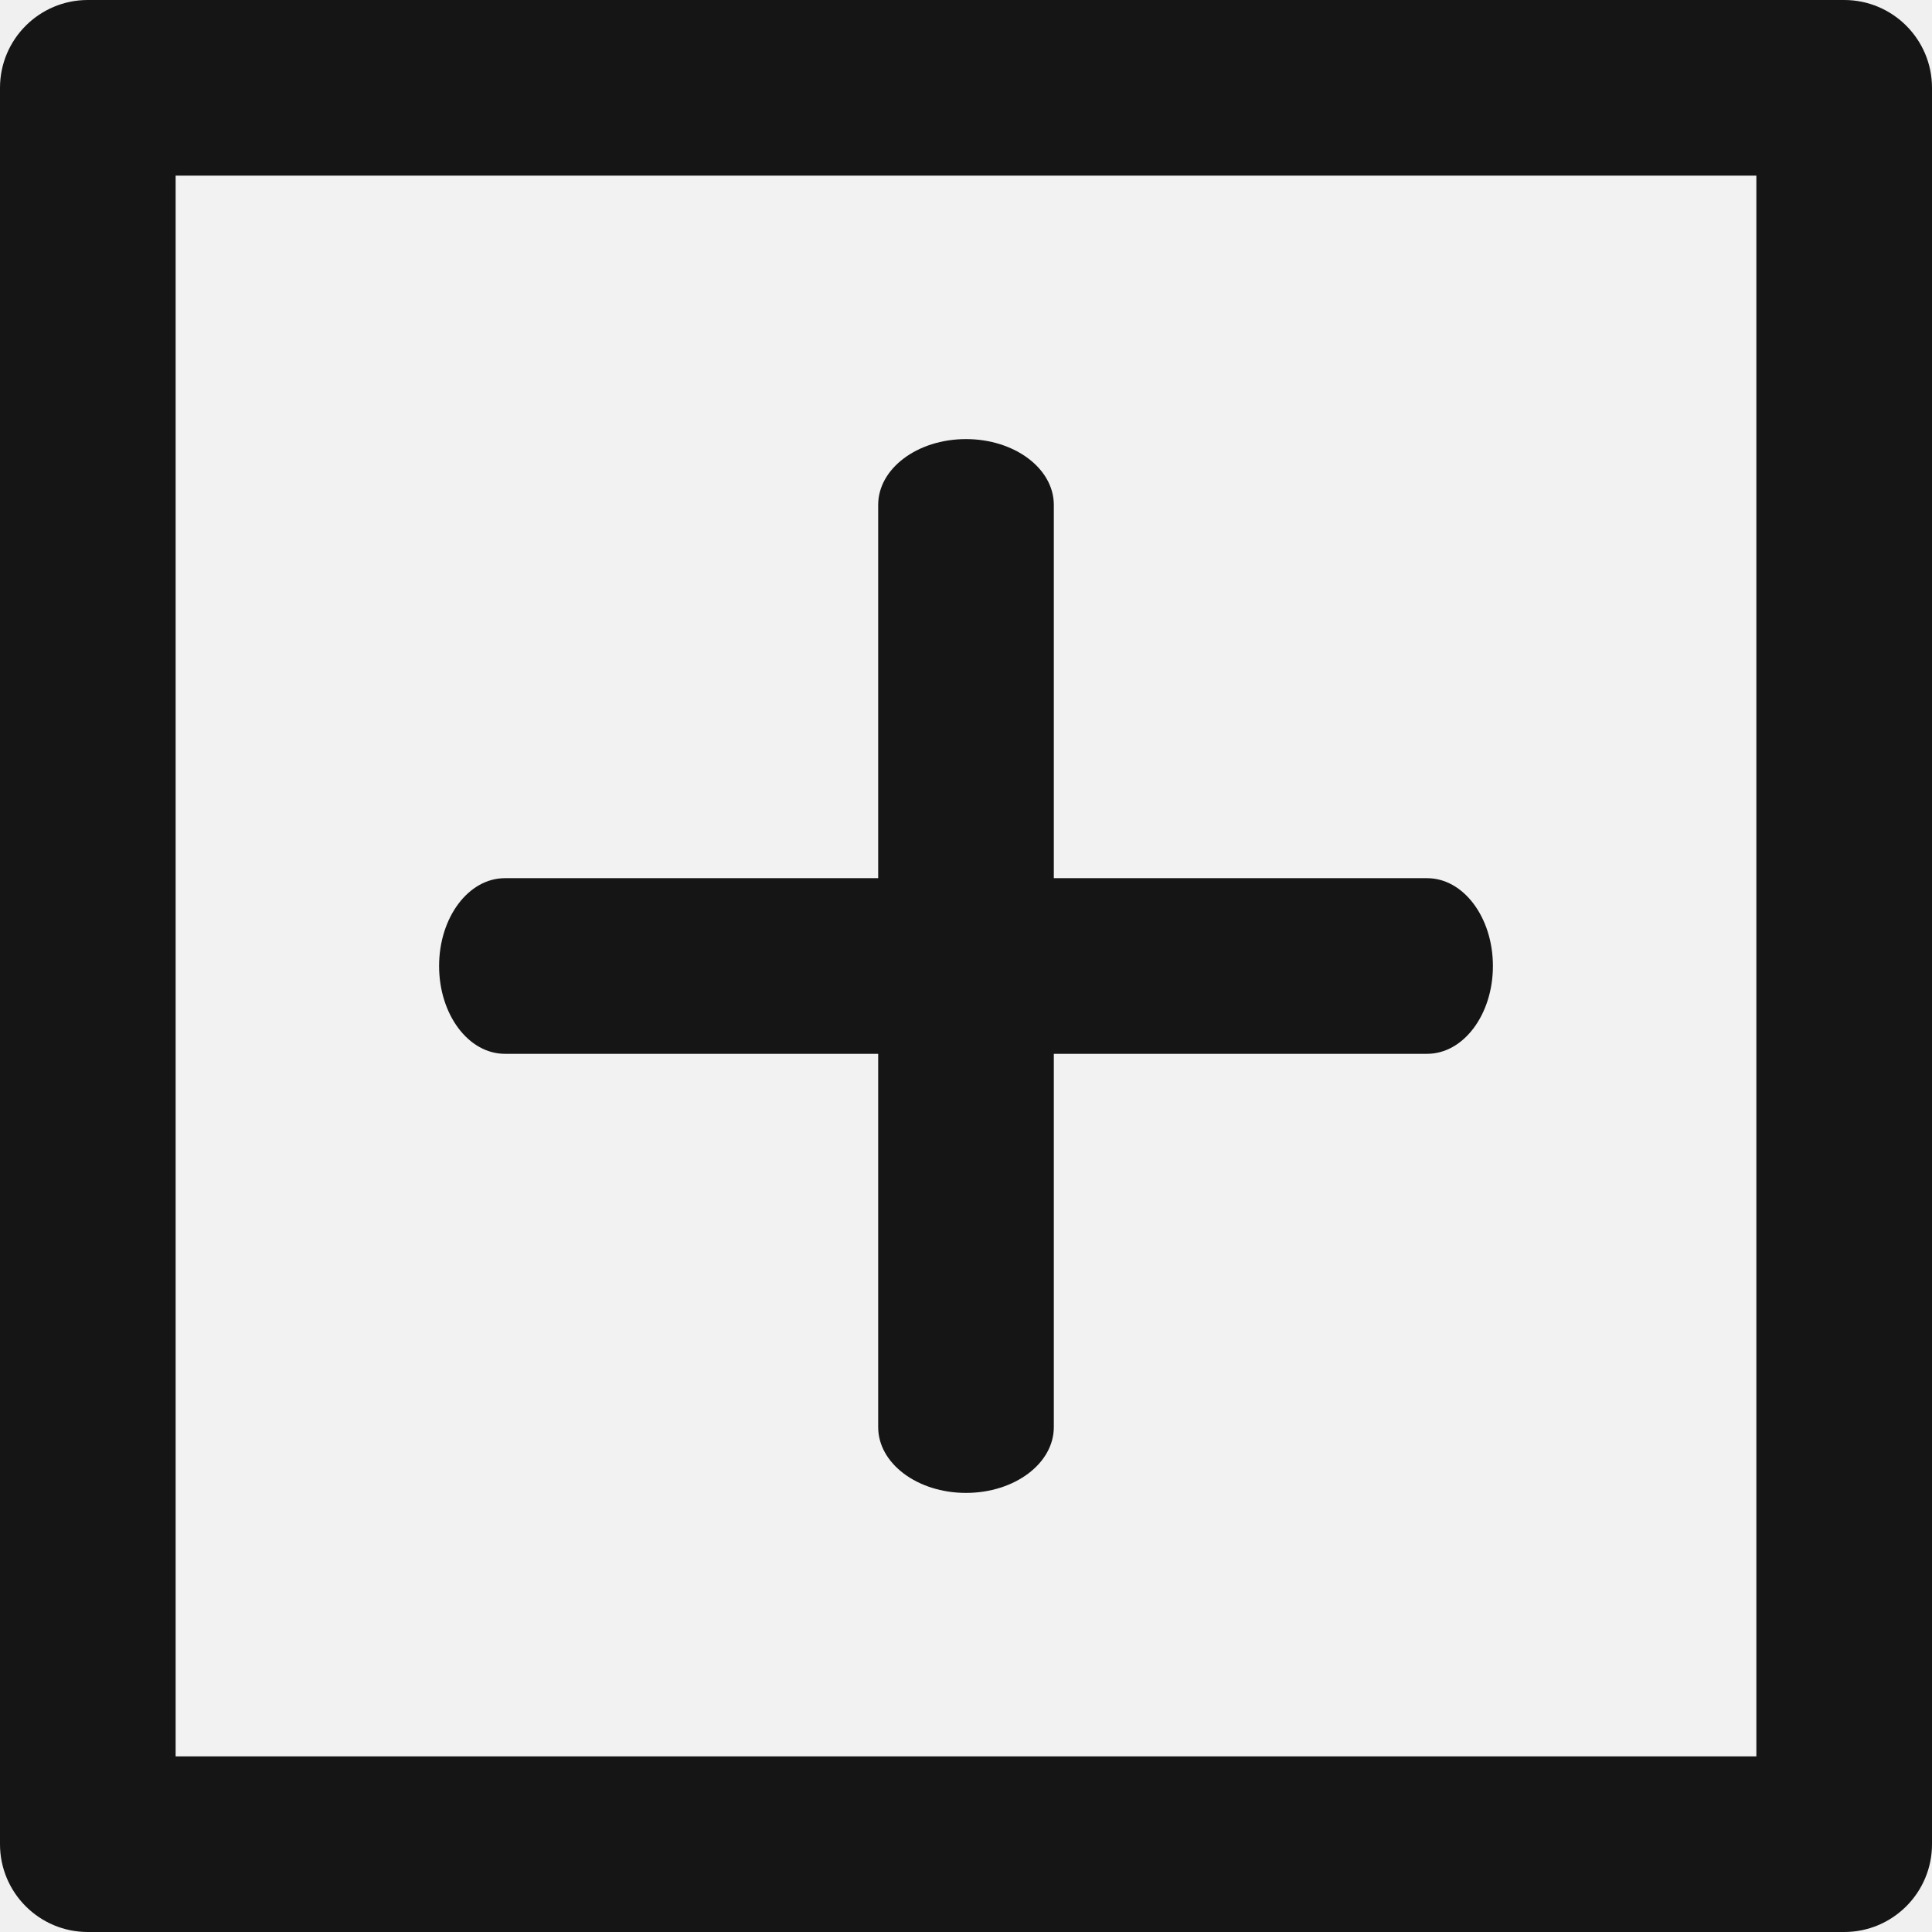
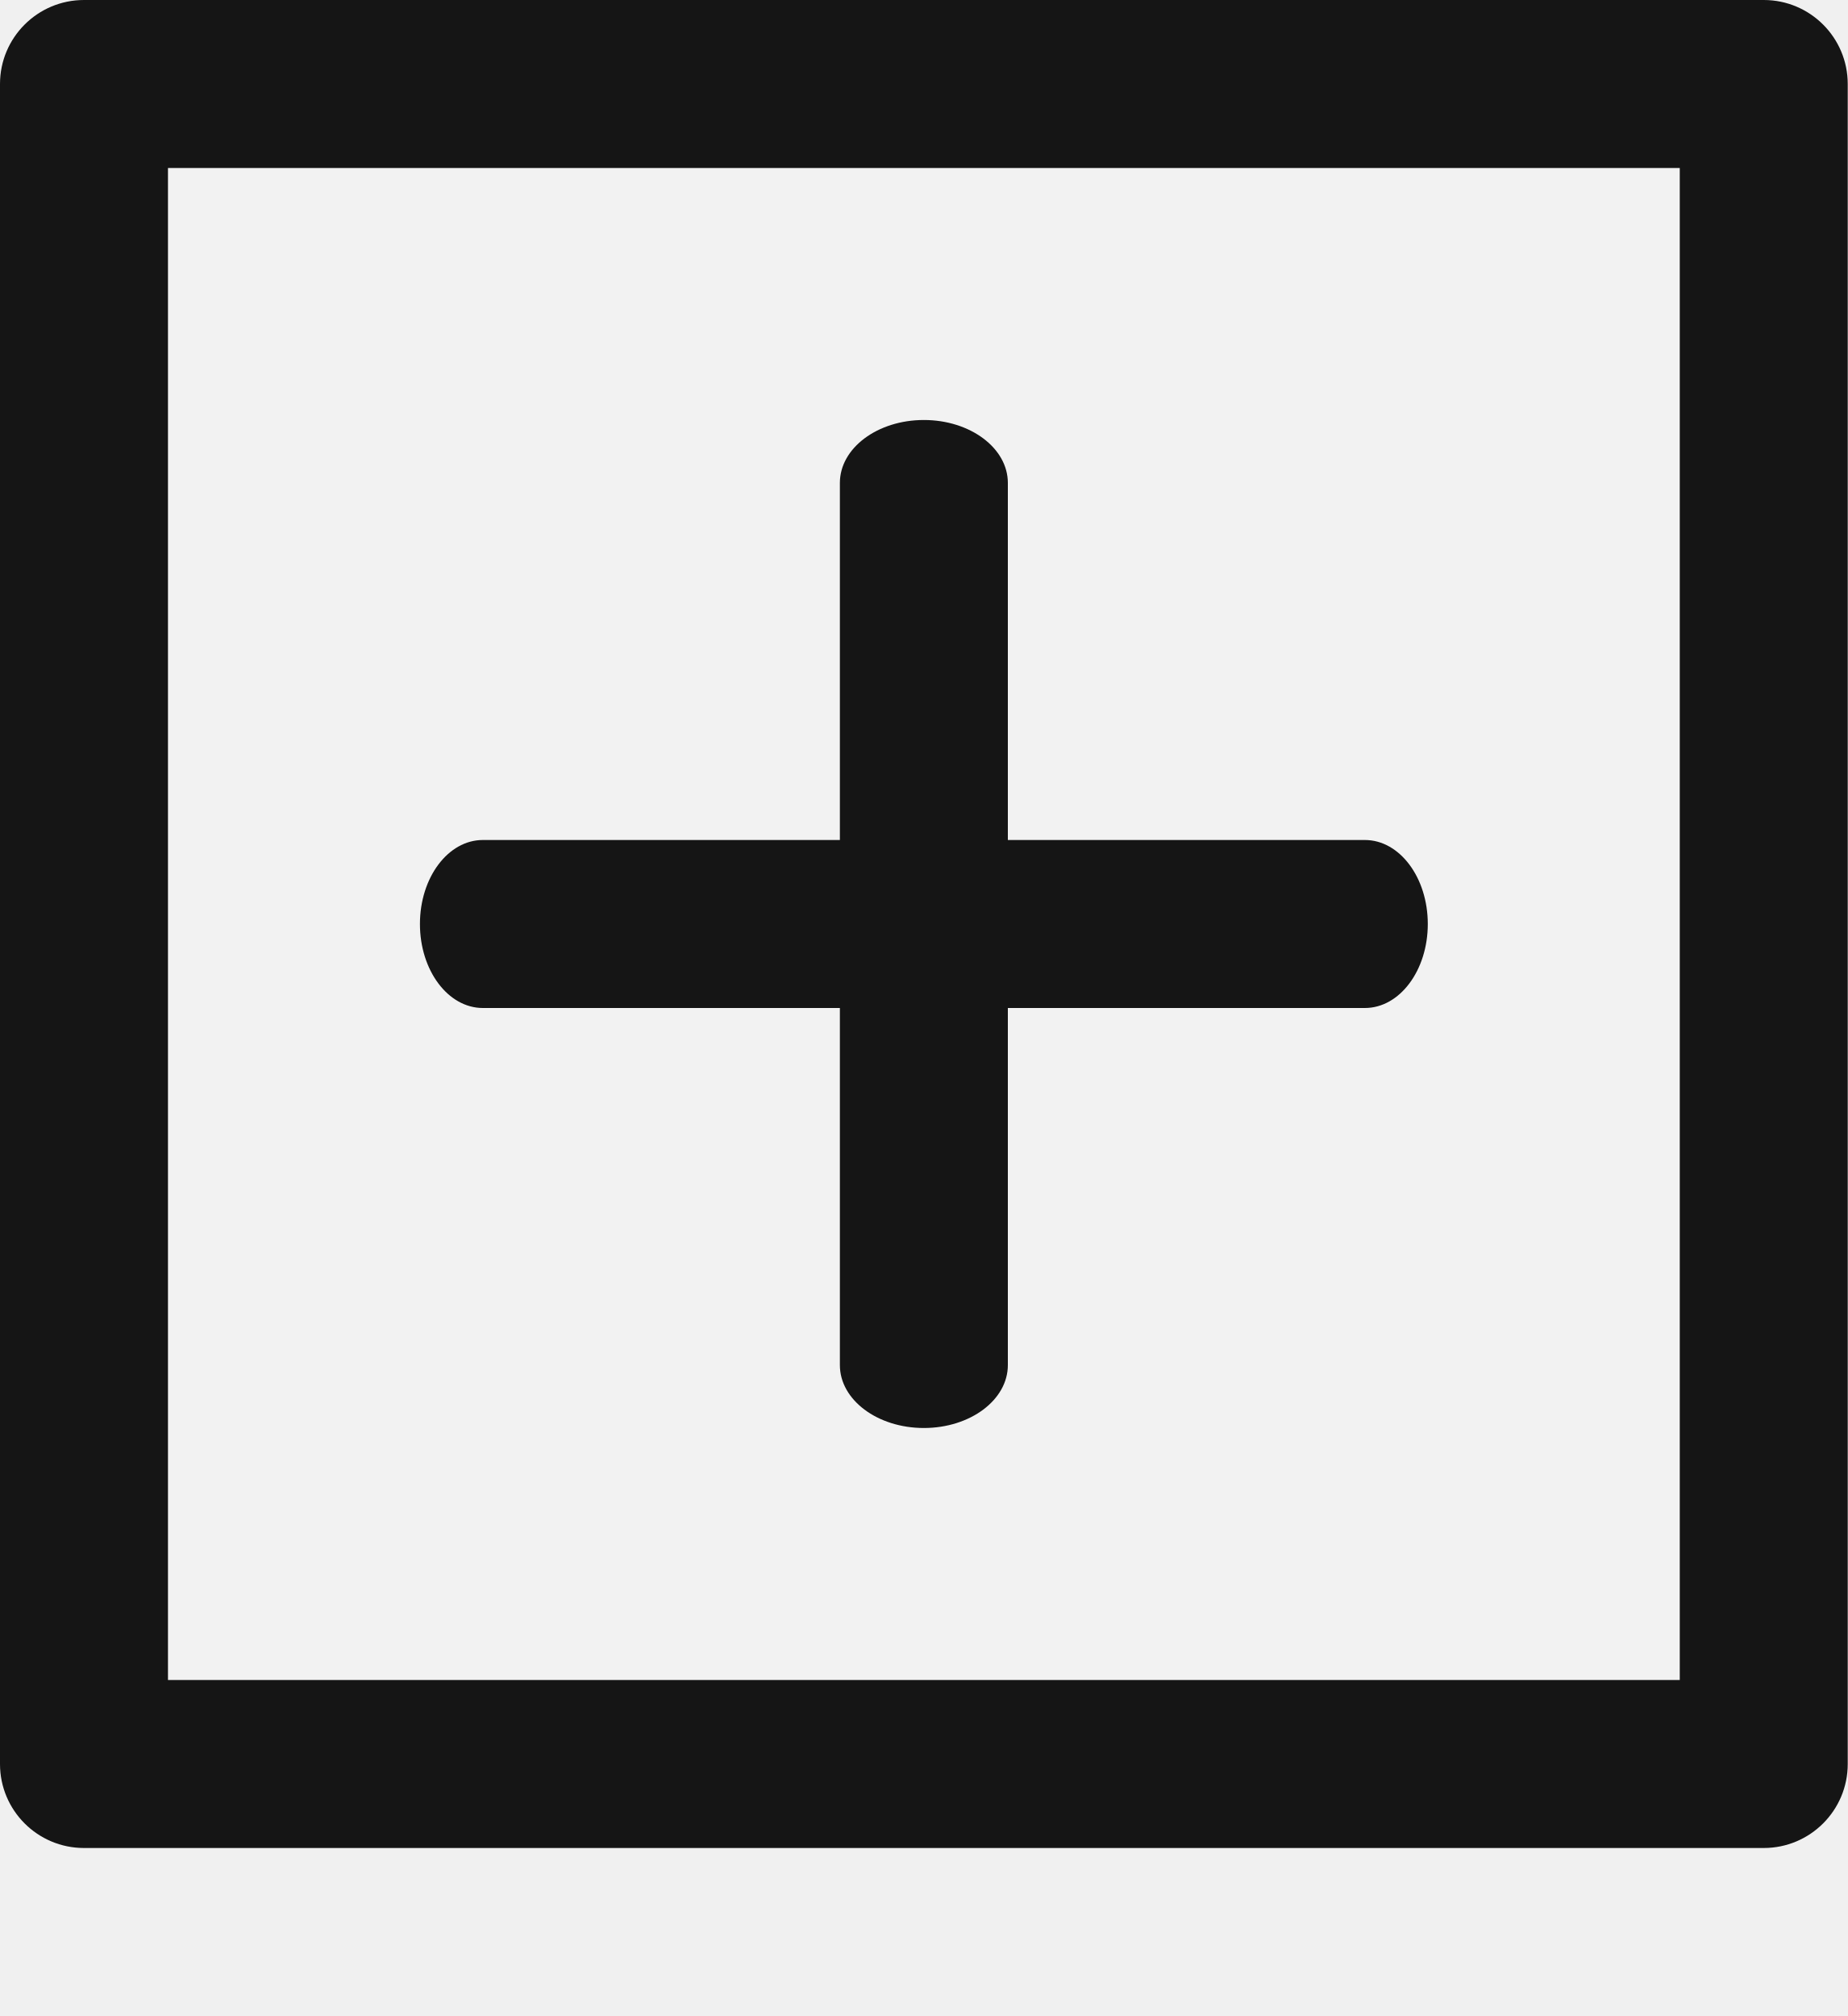
- <svg xmlns="http://www.w3.org/2000/svg" width="22" height="22" viewBox="0 0 22 22" fill="none">
+ <svg xmlns="http://www.w3.org/2000/svg" width="22" height="24" viewBox="0 0 22 24" fill="none">
  <mask id="path-1-inside-1" fill="white">
    <rect width="22" height="22" rx="1" />
  </mask>
  <rect width="22" height="22" rx="1" fill="#F2F2F2" stroke="#151515" stroke-width="4" stroke-linecap="round" stroke-linejoin="round" mask="url(#path-1-inside-1)" />
  <path d="M5.759 10C5.756 10 5.753 10 5.749 10C5.335 10 5 10.447 5 11C5 11.553 5.335 12 5.749 12C5.753 12 5.756 12 5.76 12H16.241C16.244 12 16.247 12 16.251 12C16.665 12 17 11.553 17 11C17 10.447 16.665 10 16.251 10C16.247 10 16.244 10 16.24 10H5.759Z" fill="#151515" />
  <path d="M12 5.759C12 5.756 12 5.753 12 5.749C12 5.335 11.553 5 11 5C10.447 5 10 5.335 10 5.749C10 5.753 10 5.756 10 5.76V5.759V16.241C10 16.244 10 16.247 10 16.251C10 16.665 10.447 17 11 17C11.553 17 12 16.665 12 16.251C12 16.247 12 16.244 12 16.24V16.241V5.759Z" fill="#151515" />
</svg>
